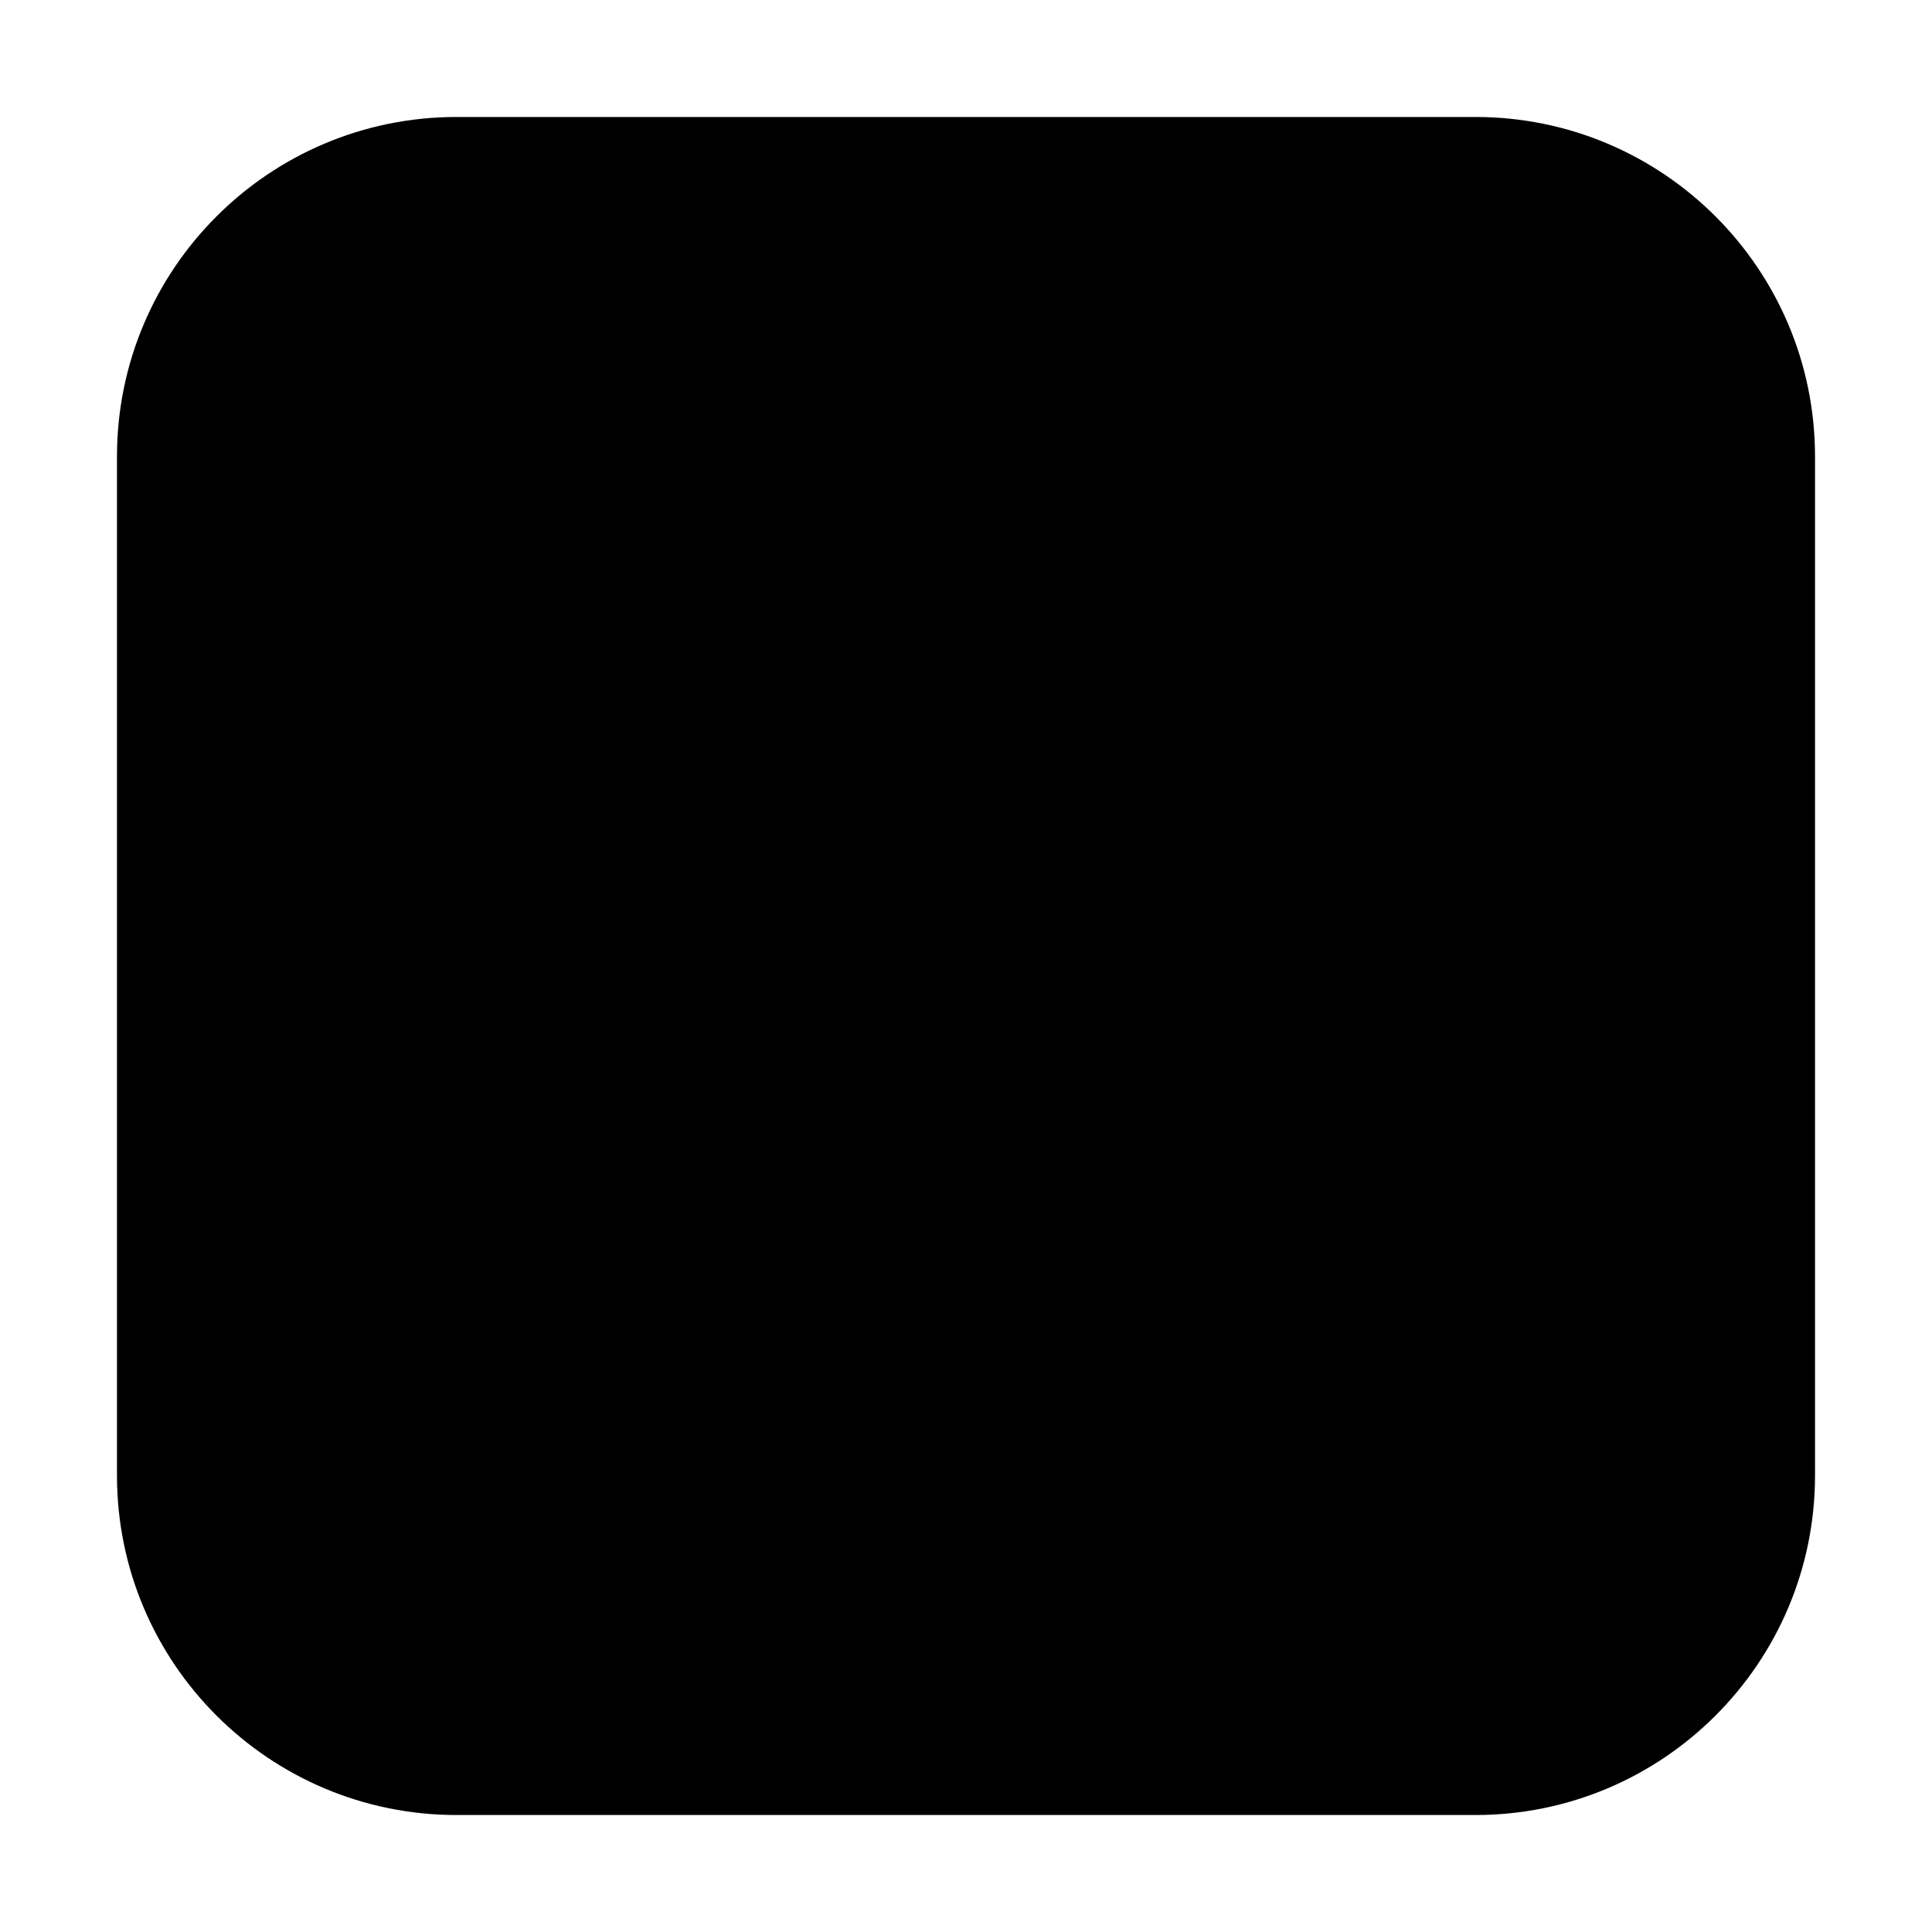
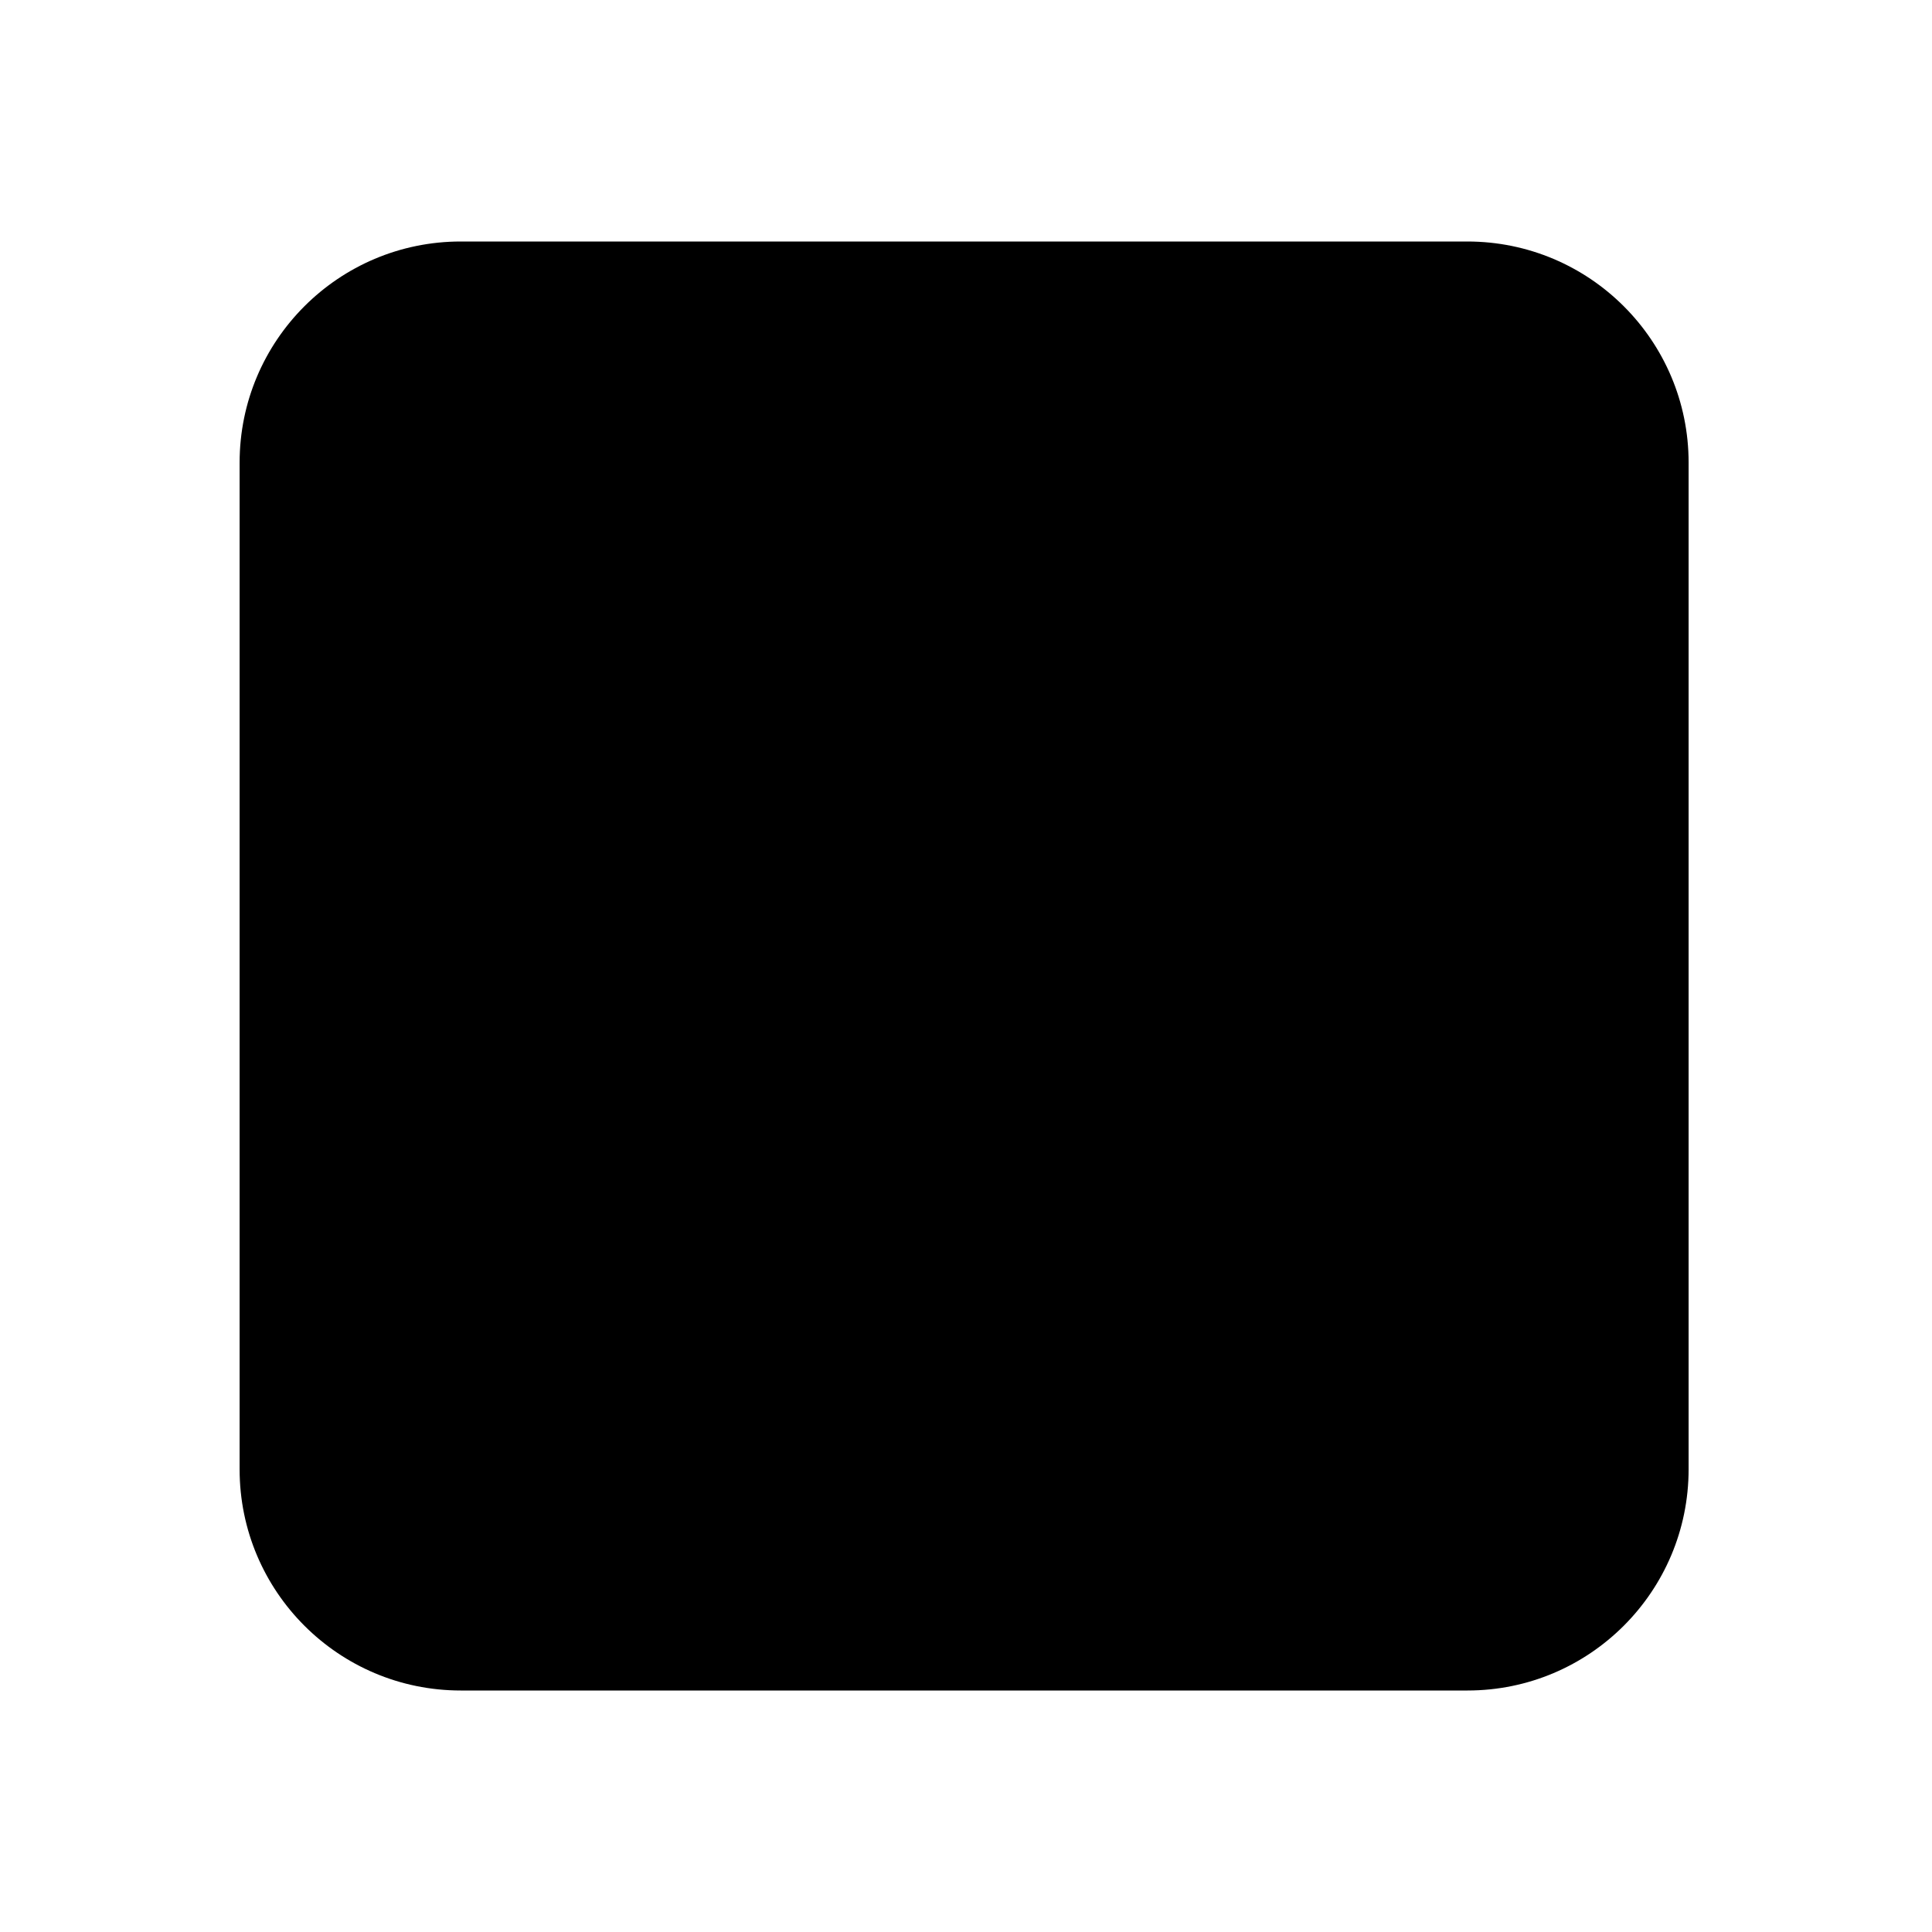
- <svg xmlns="http://www.w3.org/2000/svg" t="1708084708992" class="icon" viewBox="0 0 1024 1024" version="1.1" p-id="44621" width="200" height="200">
-   <path d="M962 782c0 99.405-80.595 180-180 180h-540c-99.405 0-180-80.595-180-180v-540c0-99.405 80.595-180 180-180h540c99.405 0 180 80.595 180 180v540z" p-id="44622" />
+ <svg xmlns="http://www.w3.org/2000/svg" class="icon" viewBox="0 0 1024 1024" version="1.1" width="200" height="200">
+   <path d="M777.8 896 244.2 896c-64.7 0-117.2-52.5-117.2-117.2L127 245.2c0-64.7 52.5-117.2 117.2-117.2l533.5 0C842.5 128 895 180.5 895 245.2l0 533.5C895 843.5 842.5 896 777.8 896z">
+     </path>
</svg>
